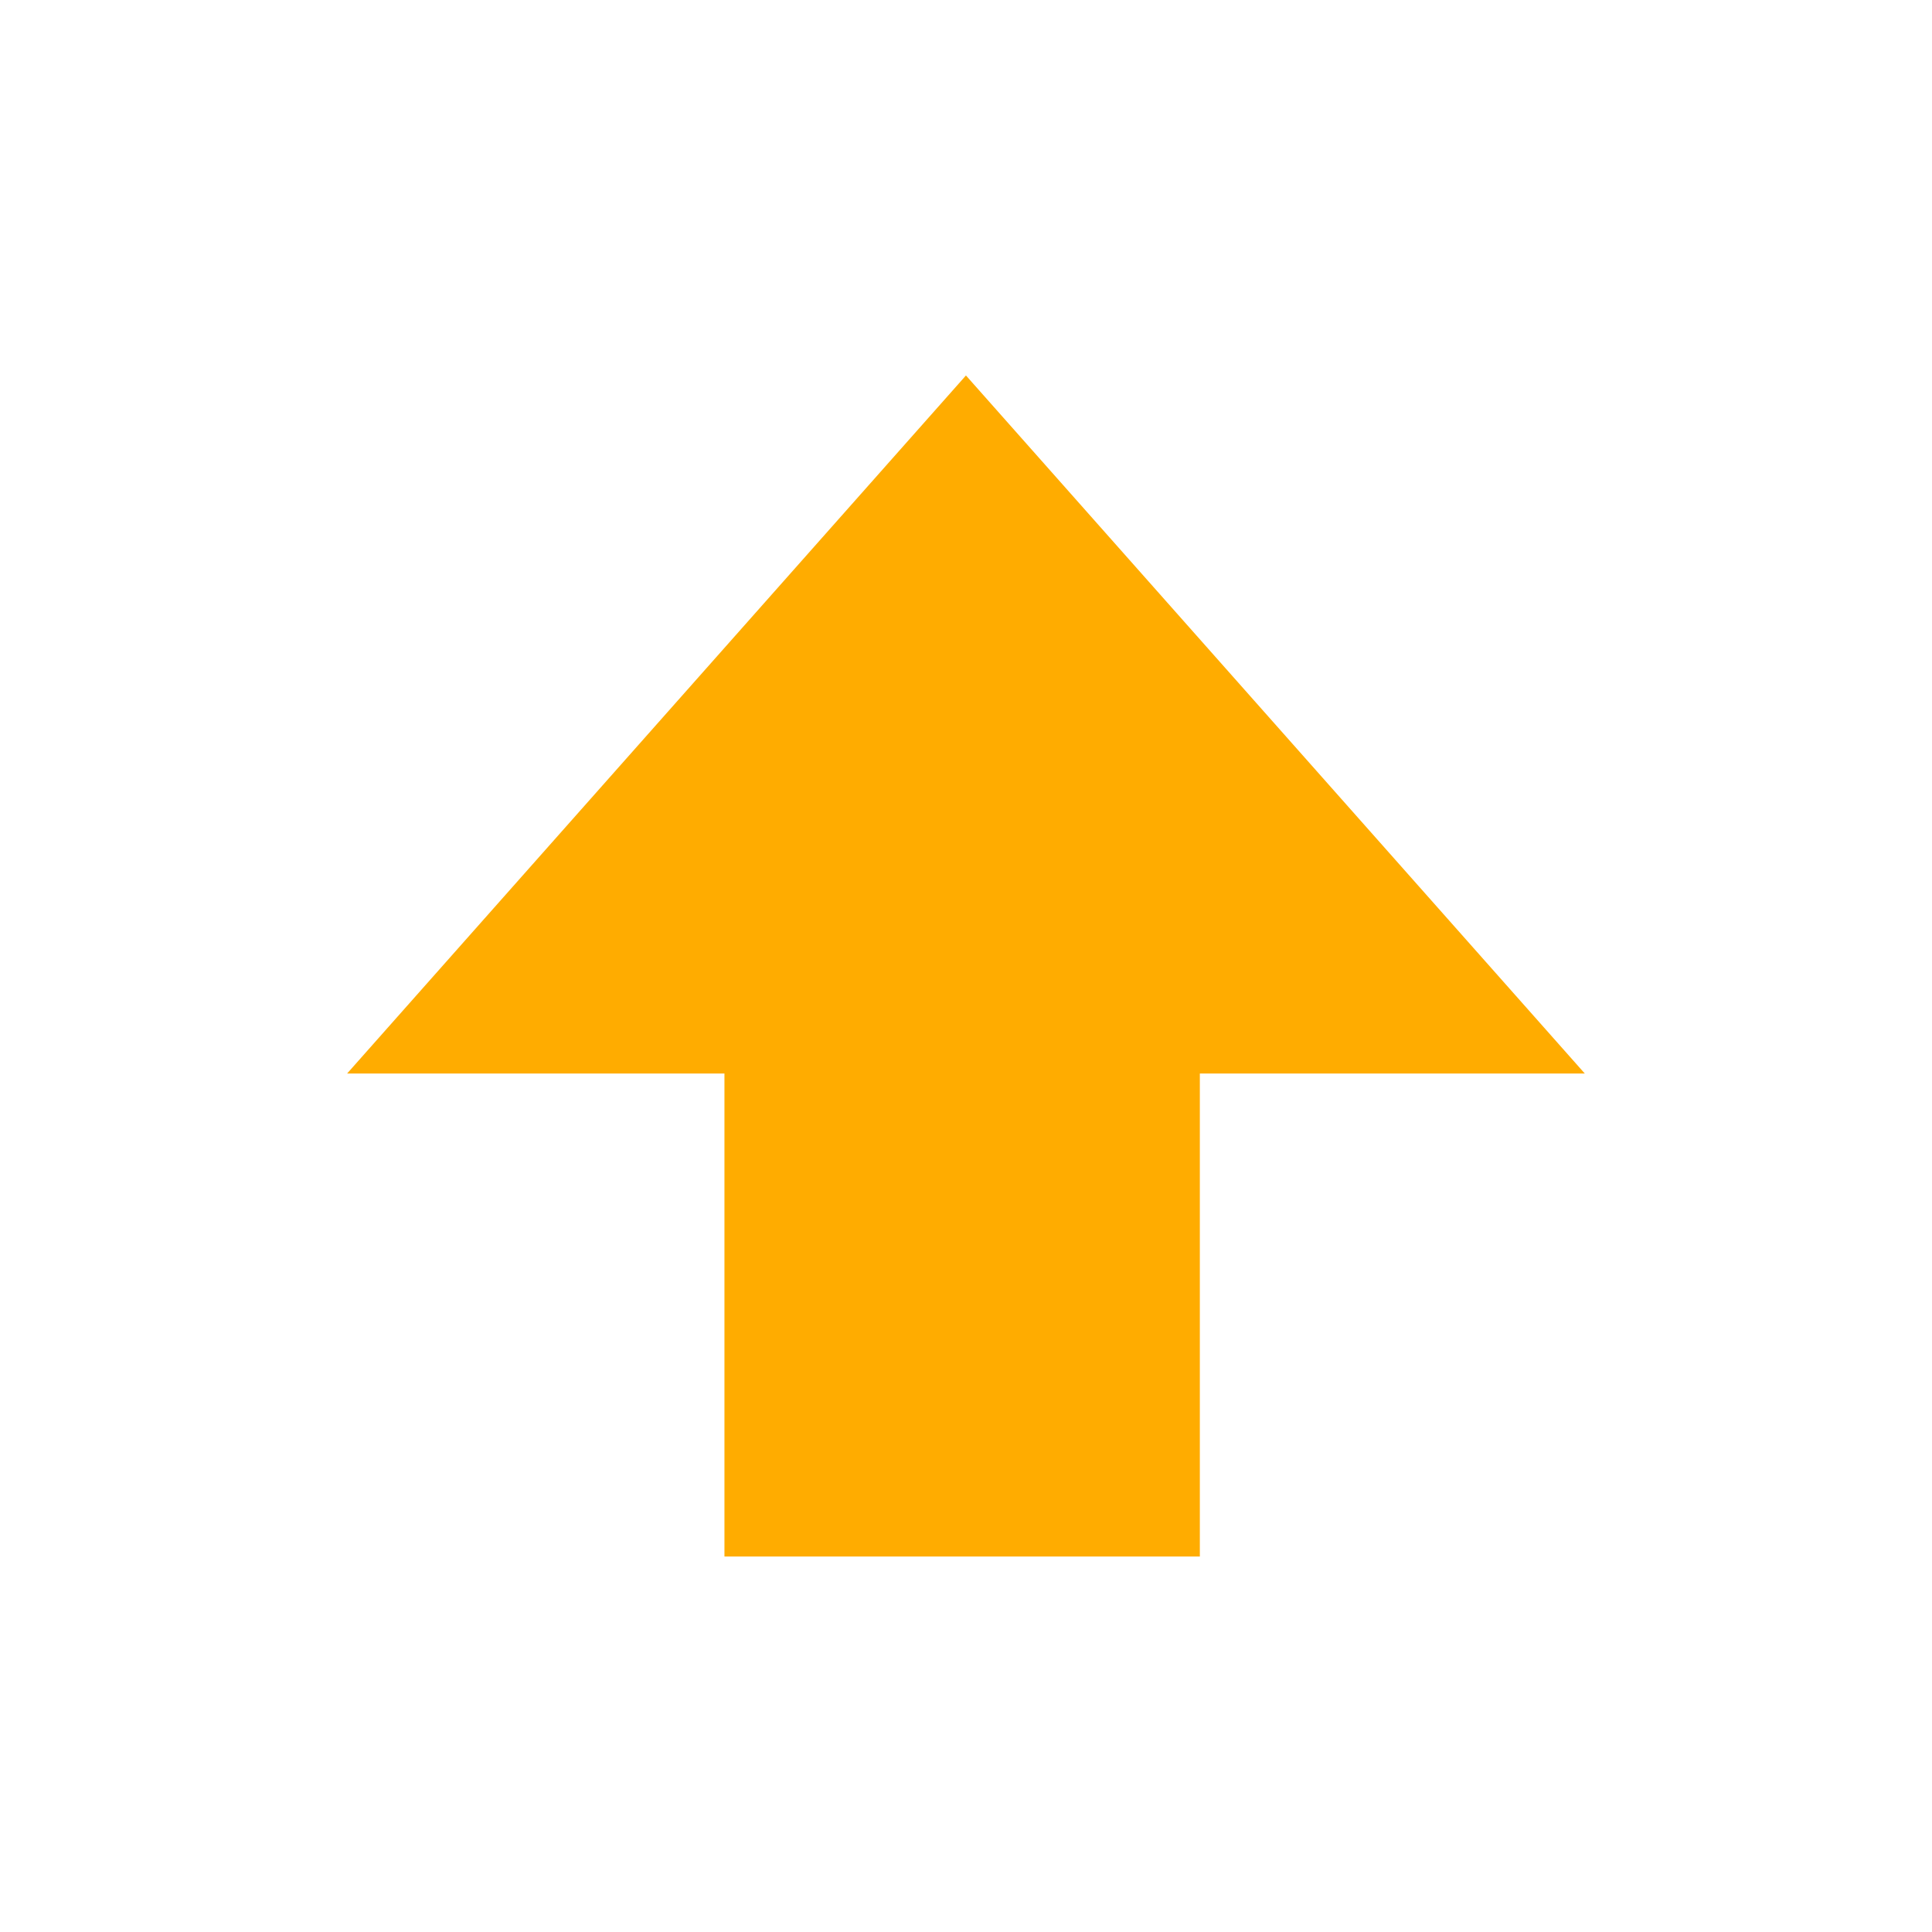
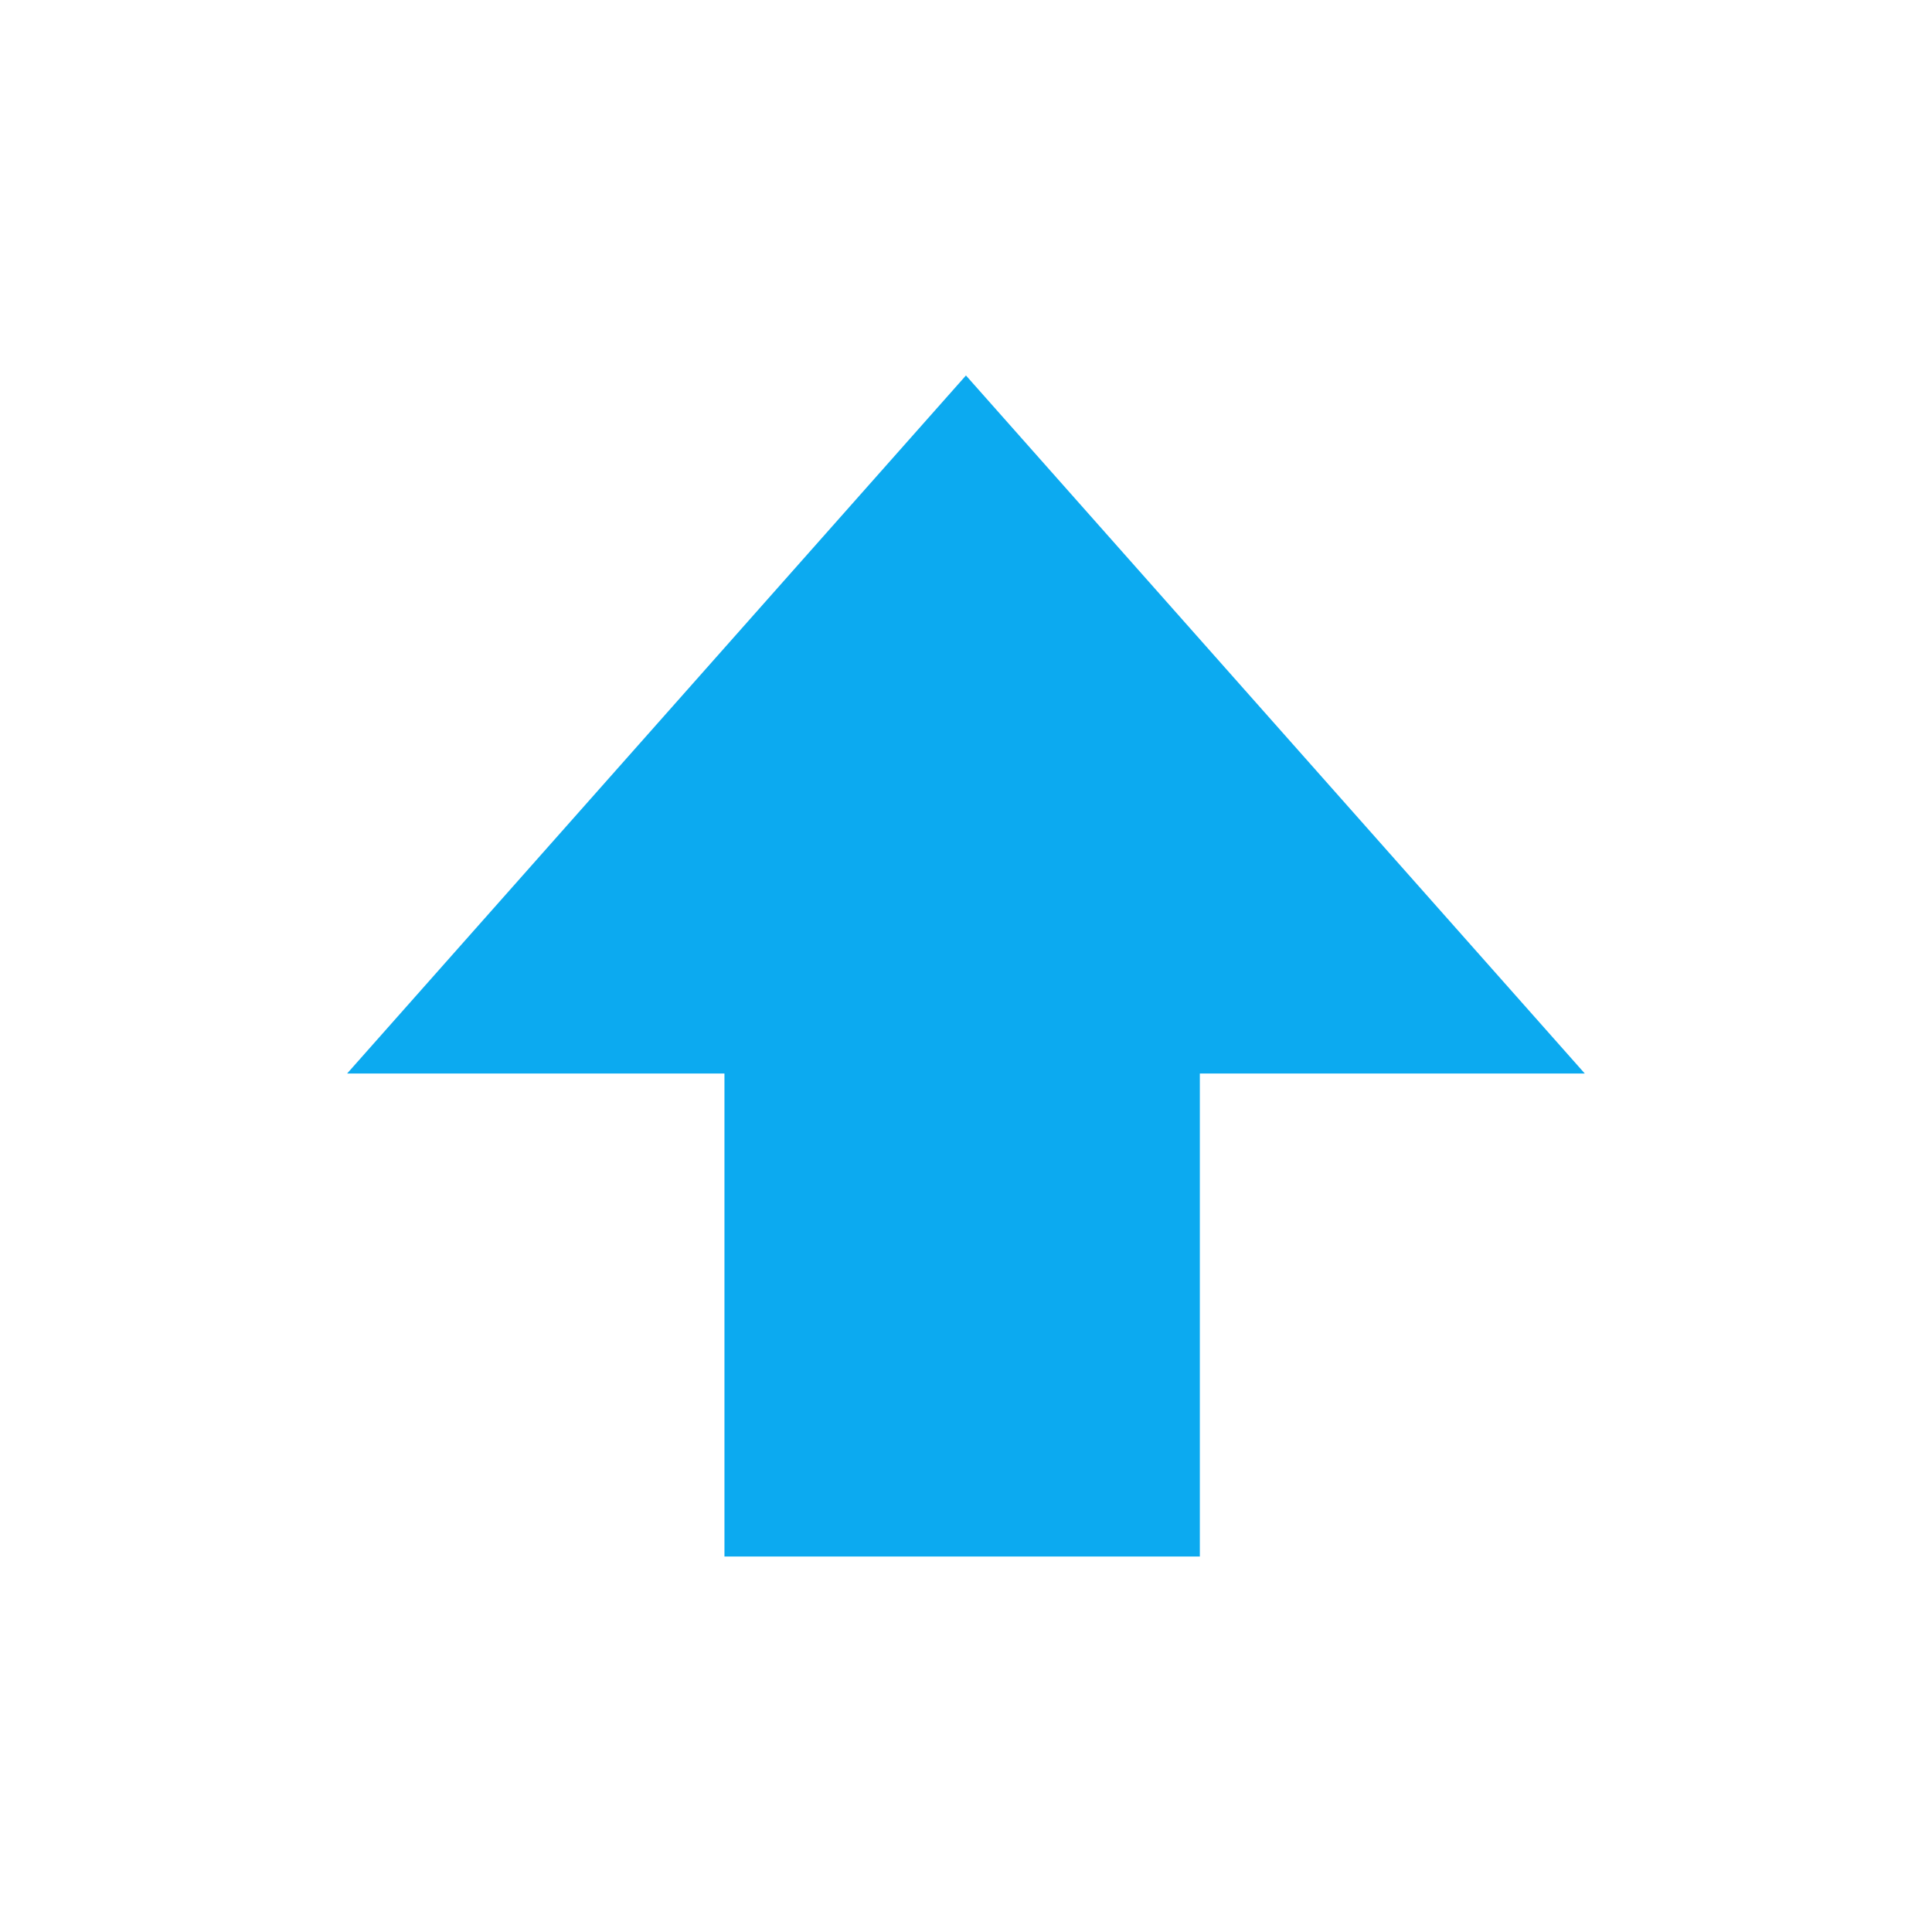
<svg xmlns="http://www.w3.org/2000/svg" xmlns:ns1="http://www.openswatchbook.org/uri/2009/osb" width="32" viewBox="0 0 32 32" version="1.1" id="svg7384" height="32">
  <defs id="defs7386">
    <linearGradient ns1:paint="solid" id="linearGradient19282" gradientTransform="matrix(-2.736579,0.2820293,-0.1890831,-0.9998832,239.5401,-879.4556)">
      <stop style="stop-color:#666666;stop-opacity:1;" offset="0" id="stop19284" />
    </linearGradient>
  </defs>
  <g transform="translate(-141.0002,-791)" style="display:inline" id="layer9" />
  <g transform="translate(-141.0002,-791)" style="display:inline" id="layer10" />
  <g transform="translate(-141.0002,-791)" id="layer11" />
  <g transform="translate(-141.0002,-791)" style="display:inline" id="layer13" />
  <g transform="translate(-141.0002,-791)" id="layer14" />
  <g transform="translate(-141.0002,-791)" style="display:inline" id="layer15" />
  <g transform="translate(-141.0002,-791)" style="display:inline" id="g71291" />
  <g transform="translate(-141.0002,-791)" style="display:inline" id="g4953" />
  <g transform="matrix(2,0,0,2,-282.0008,-1614.219)" style="display:inline;fill:#ffac00;fill-opacity:1" id="layer12">
-     <path id="path16548" d="m 147,820 v -4 h -3.125 l 5.125,-5.781 5.125,5.781 h -3.188 v 4 z" style="color:#000000;display:inline;overflow:visible;visibility:visible;fill:#ffac00;fill-opacity:1;stroke:none;stroke-width:2;marker:none;enable-background:new" />
+     <path id="path16548" d="m 147,820 v -4 h -3.125 l 5.125,-5.781 5.125,5.781 h -3.188 v 4 z" style="color:#000000;display:inline;overflow:visible;visibility:visible;fill:#0caaf0;fill-opacity:1;stroke:none;stroke-width:2;marker:none;enable-background:new" />
  </g>
</svg>
